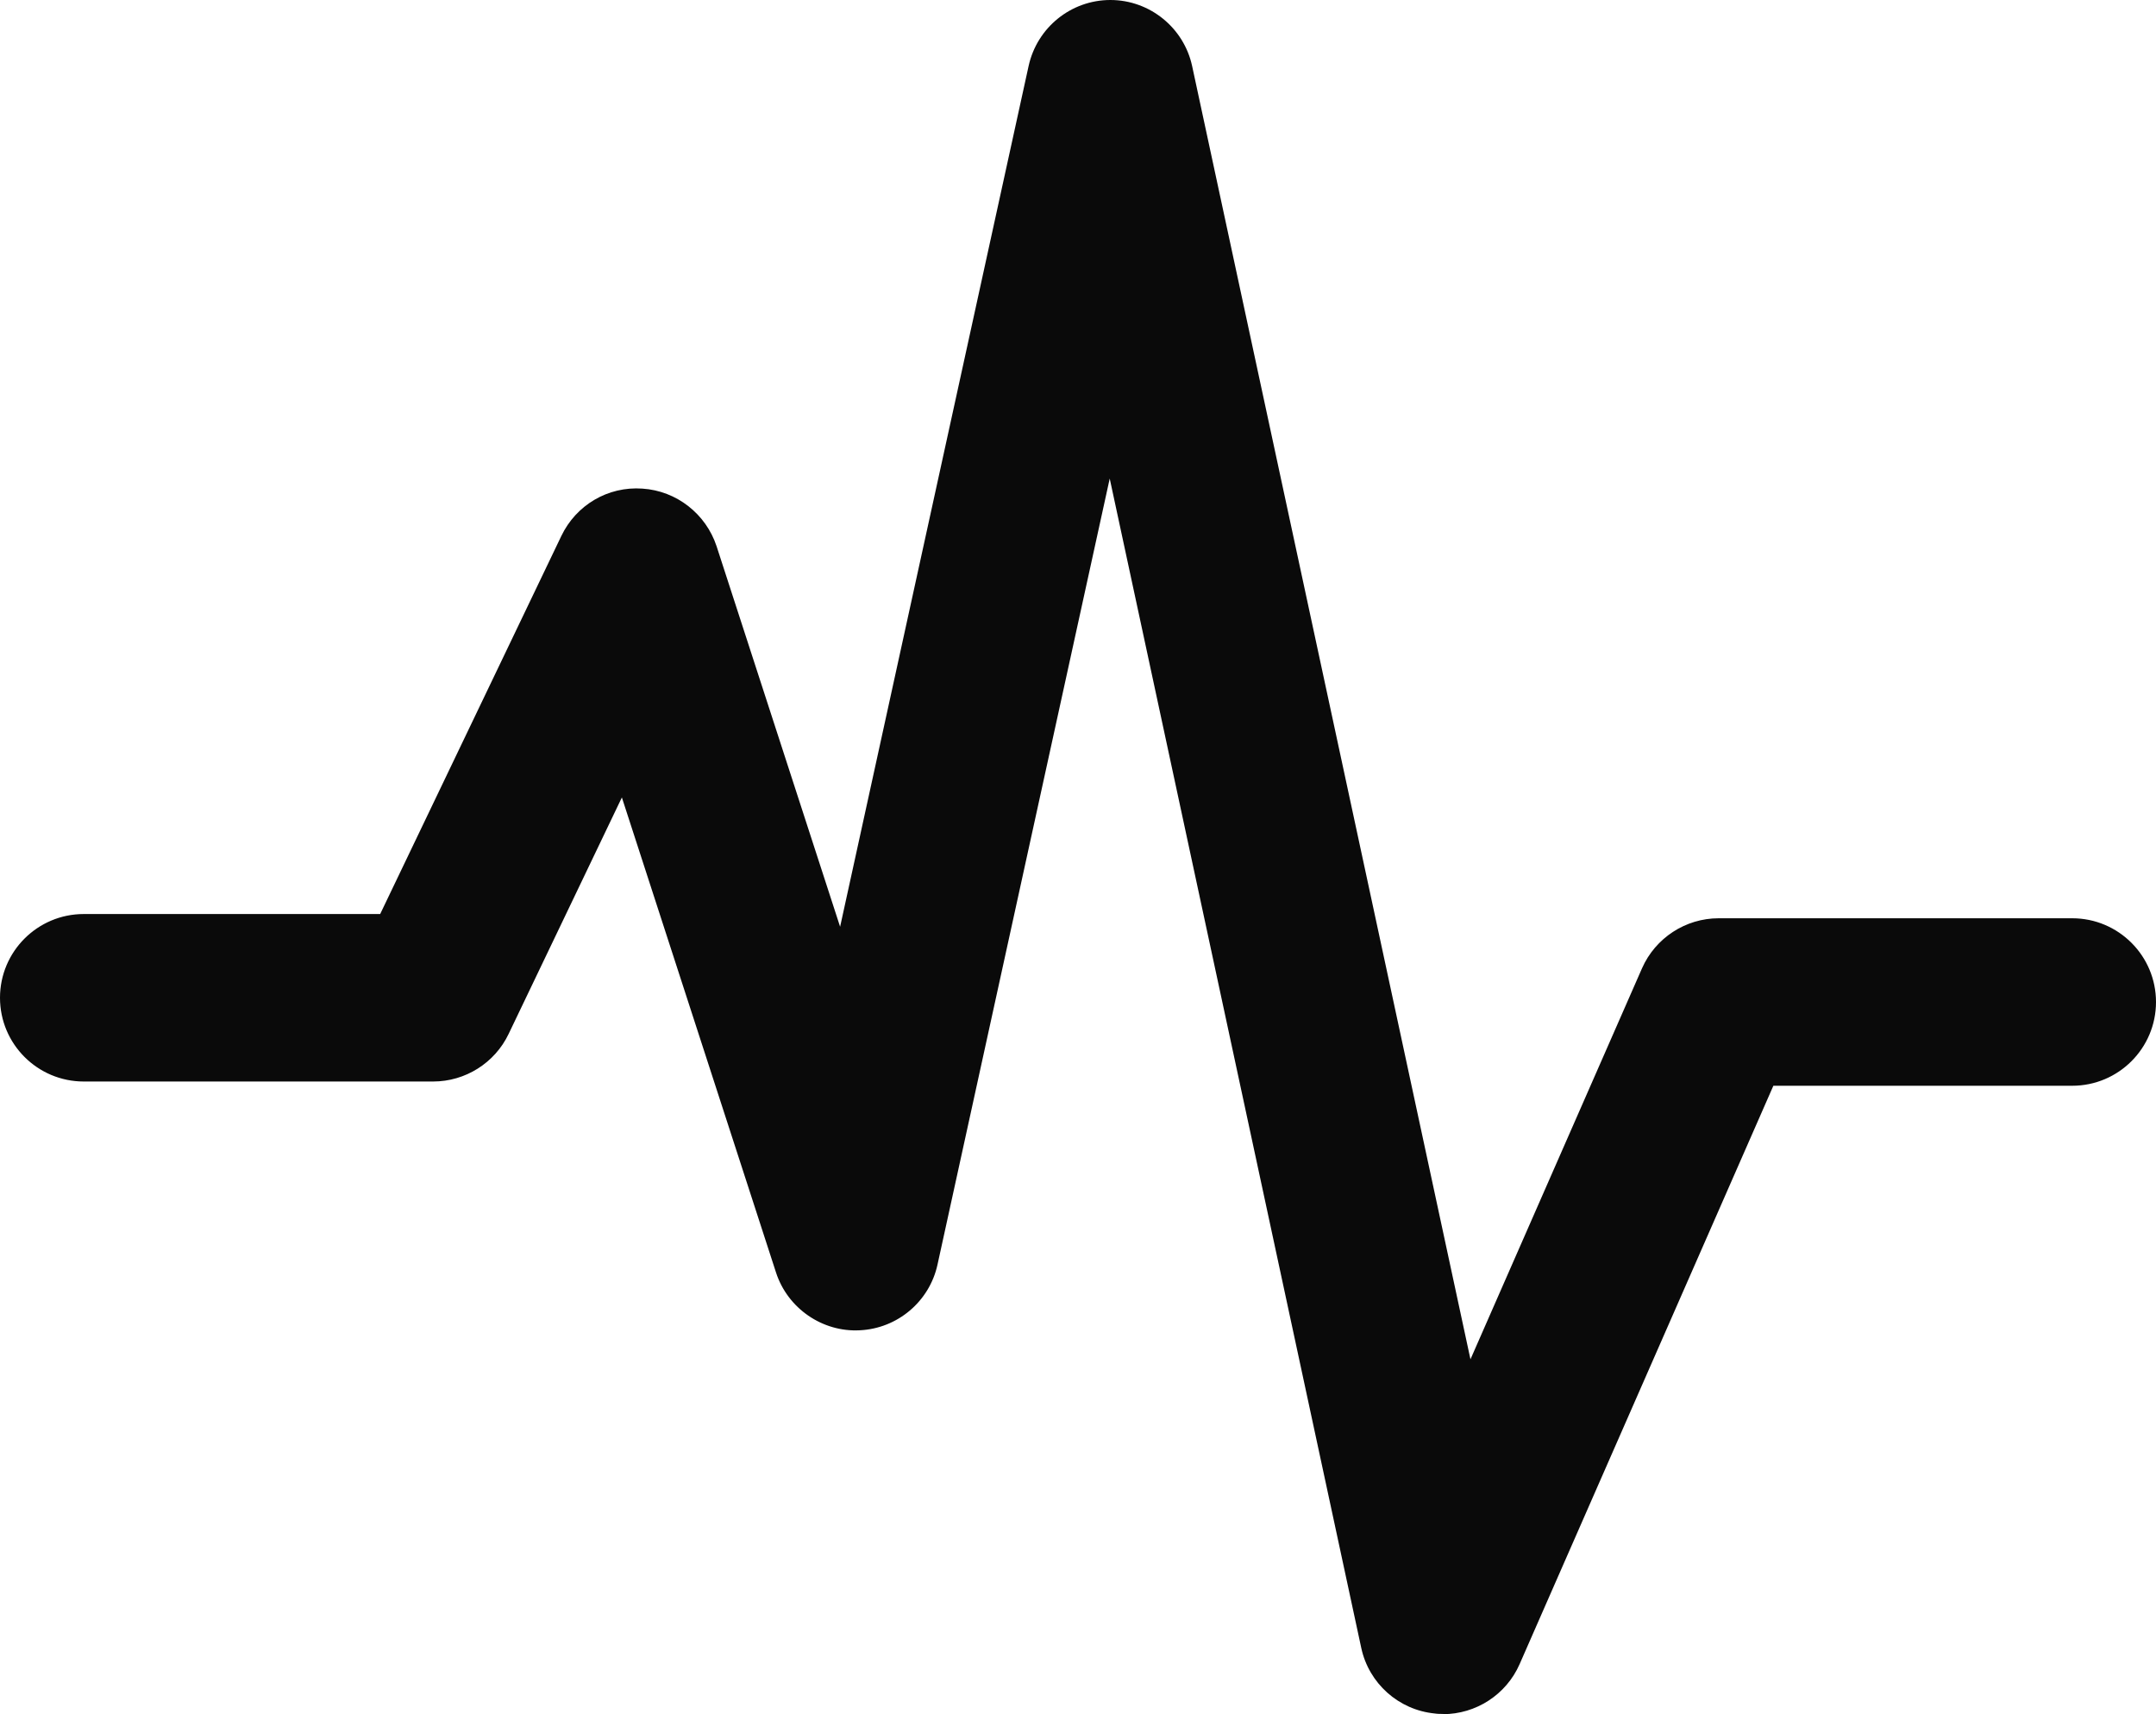
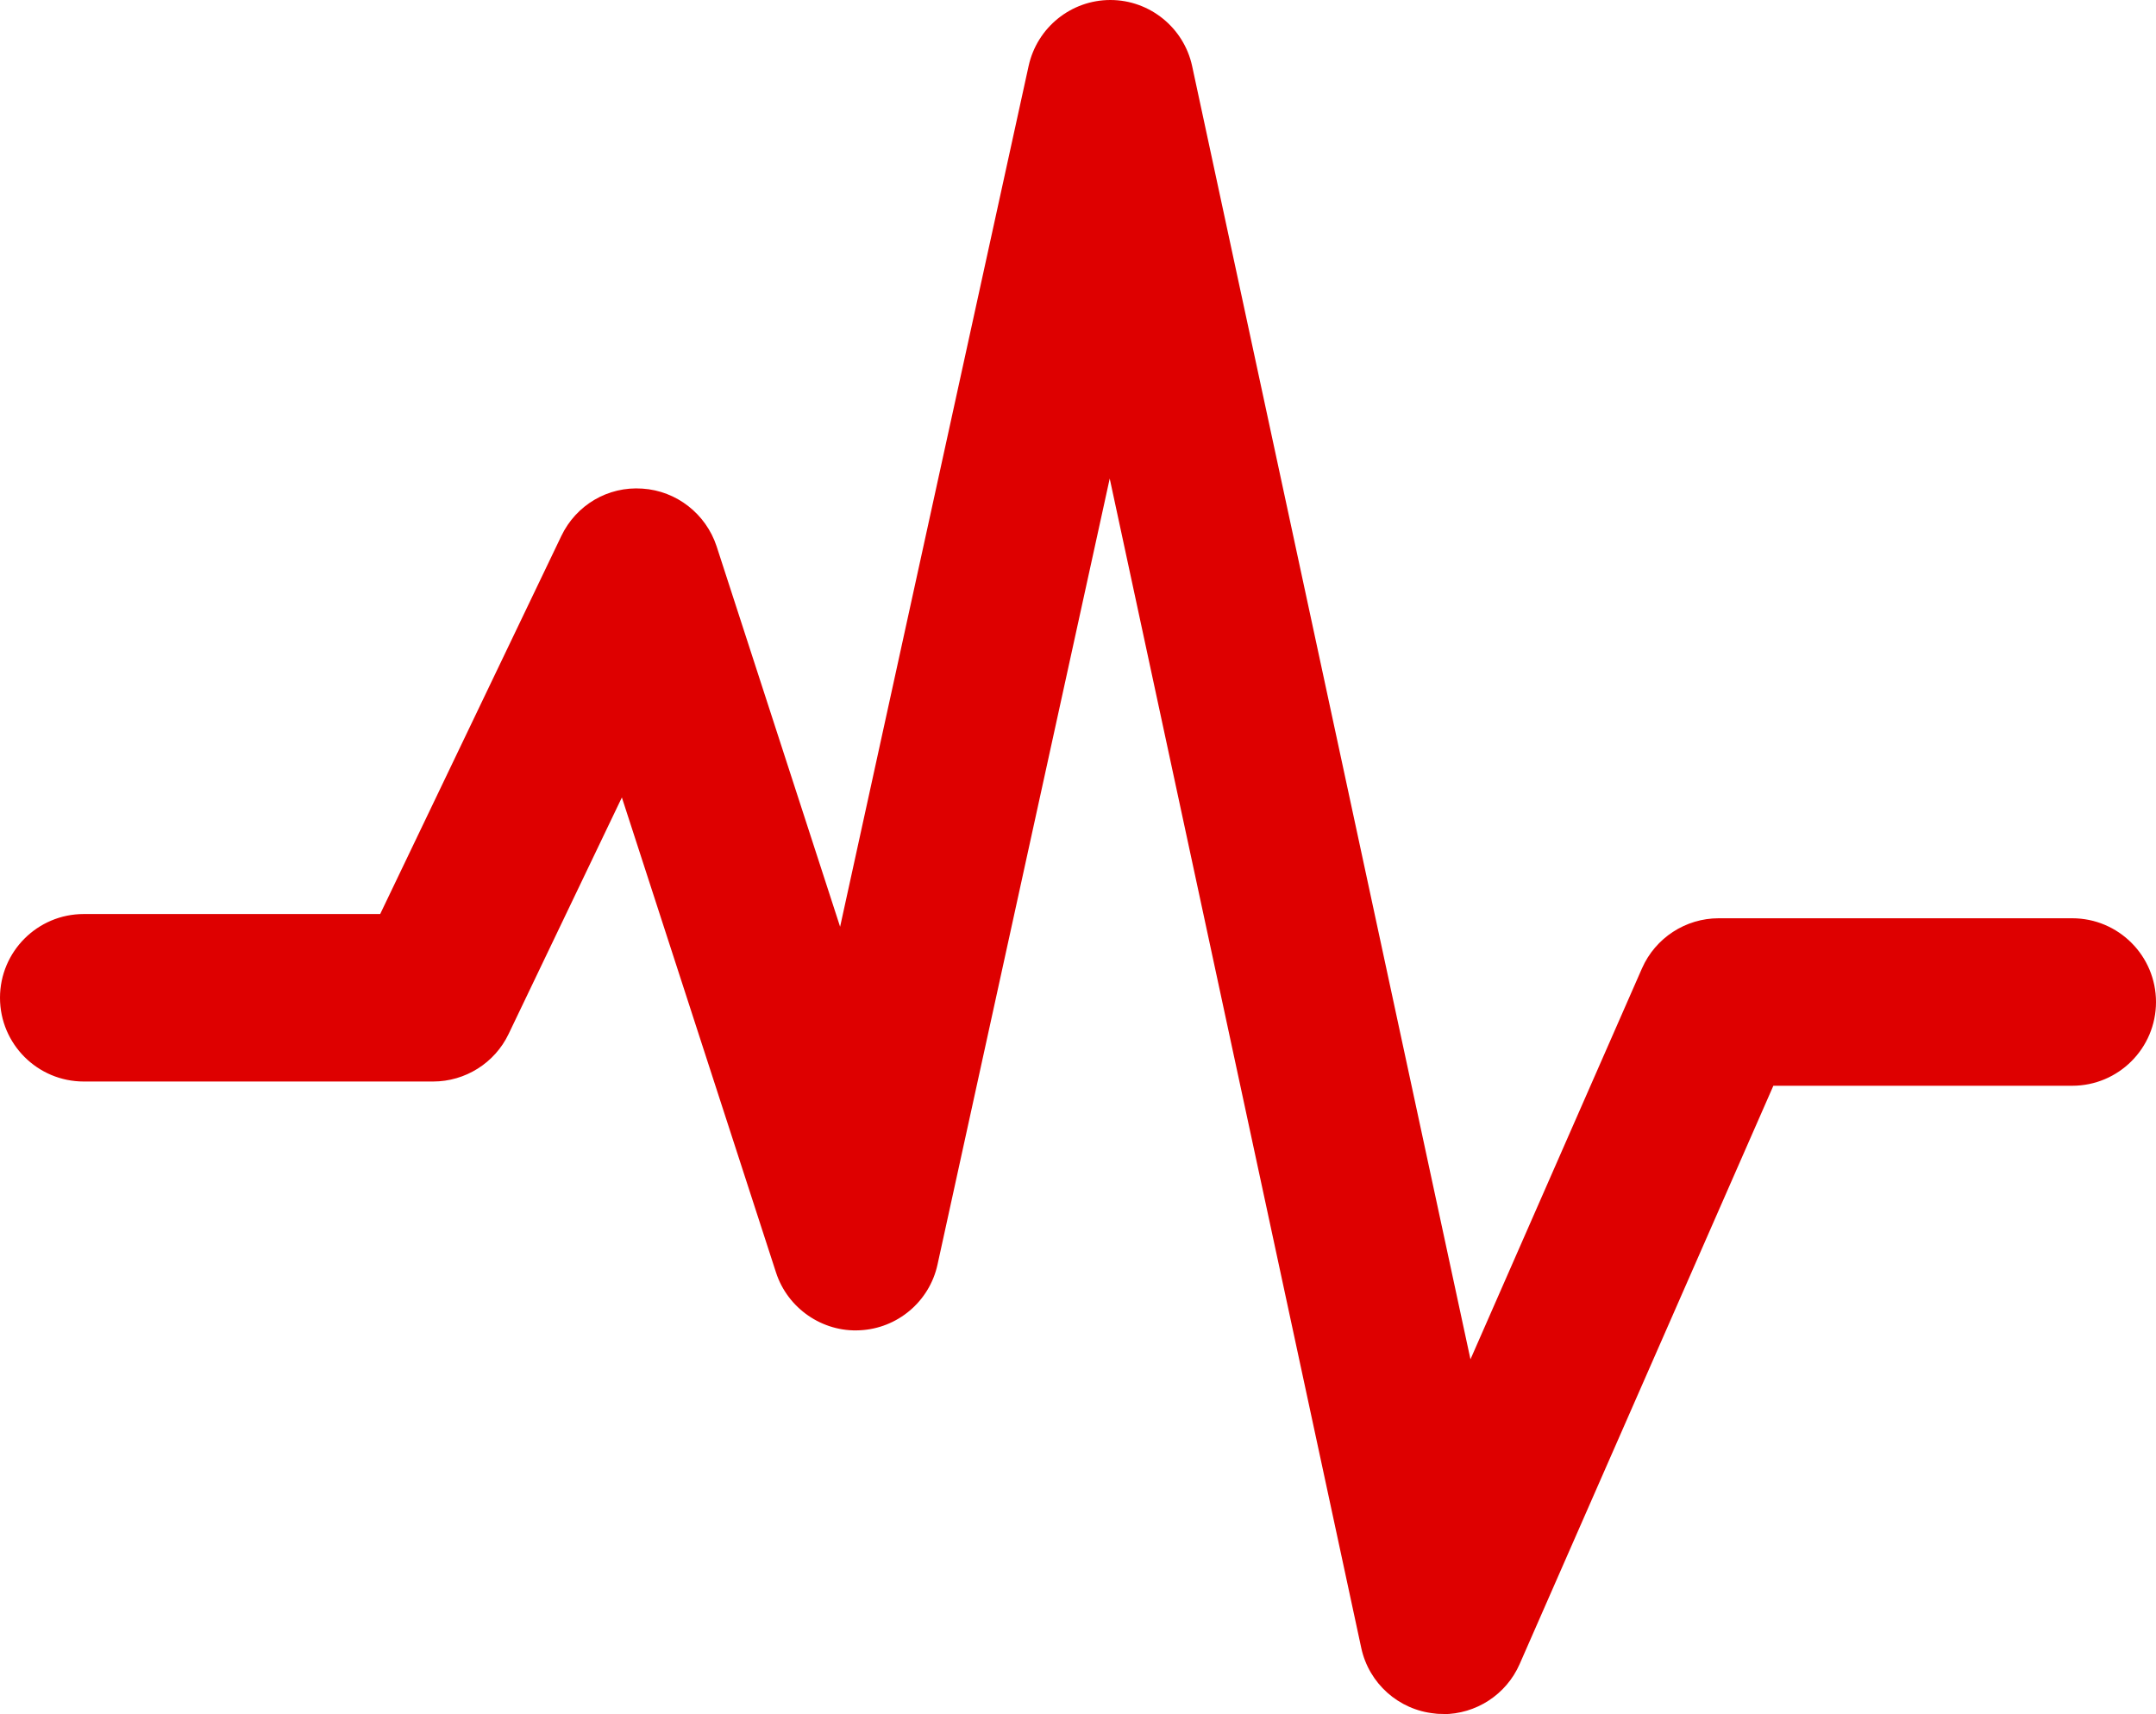
<svg xmlns="http://www.w3.org/2000/svg" viewBox="0 0 96.52 76.75">
  <style>
-     path { fill: #0a0a0a; }
-     @media (prefers-color-scheme: dark) { path { fill: #e8e0d4; } }
+     /* Same red as the mark in the header (--red). One colour for both
+        schemes: it holds against a light tab strip and a dark one, so the
+        prefers-color-scheme swap the black/cream version needed is gone. */
+     path { fill: #de0000; }
  </style>
  <path d="M64.61,76.75c-.13,0-.25,0-.38-.02-1.62-.16-2.95-1.35-3.29-2.94l-11.26-52.36-7.71,35.2c-.36,1.65-1.79,2.86-3.48,2.94-1.67.09-3.23-.98-3.75-2.59l-6.9-21.27-5.07,10.59c-.62,1.3-1.94,2.13-3.38,2.13H3.75c-2.07,0-3.75-1.68-3.75-3.75s1.68-3.75,3.75-3.75h13.27l8.11-16.93c.66-1.38,2.08-2.23,3.63-2.12,1.53.1,2.84,1.13,3.32,2.58l5.53,17.04L46.05,2.95c.38-1.72,1.9-2.95,3.66-2.95h0c1.76,0,3.29,1.24,3.66,2.96l12.46,57.91,7.68-17.51c.6-1.36,1.95-2.24,3.43-2.24h15.83c2.07,0,3.75,1.68,3.75,3.75s-1.68,3.75-3.75,3.75h-13.38l-11.36,25.9c-.6,1.37-1.96,2.24-3.43,2.24Z" />
</svg>
